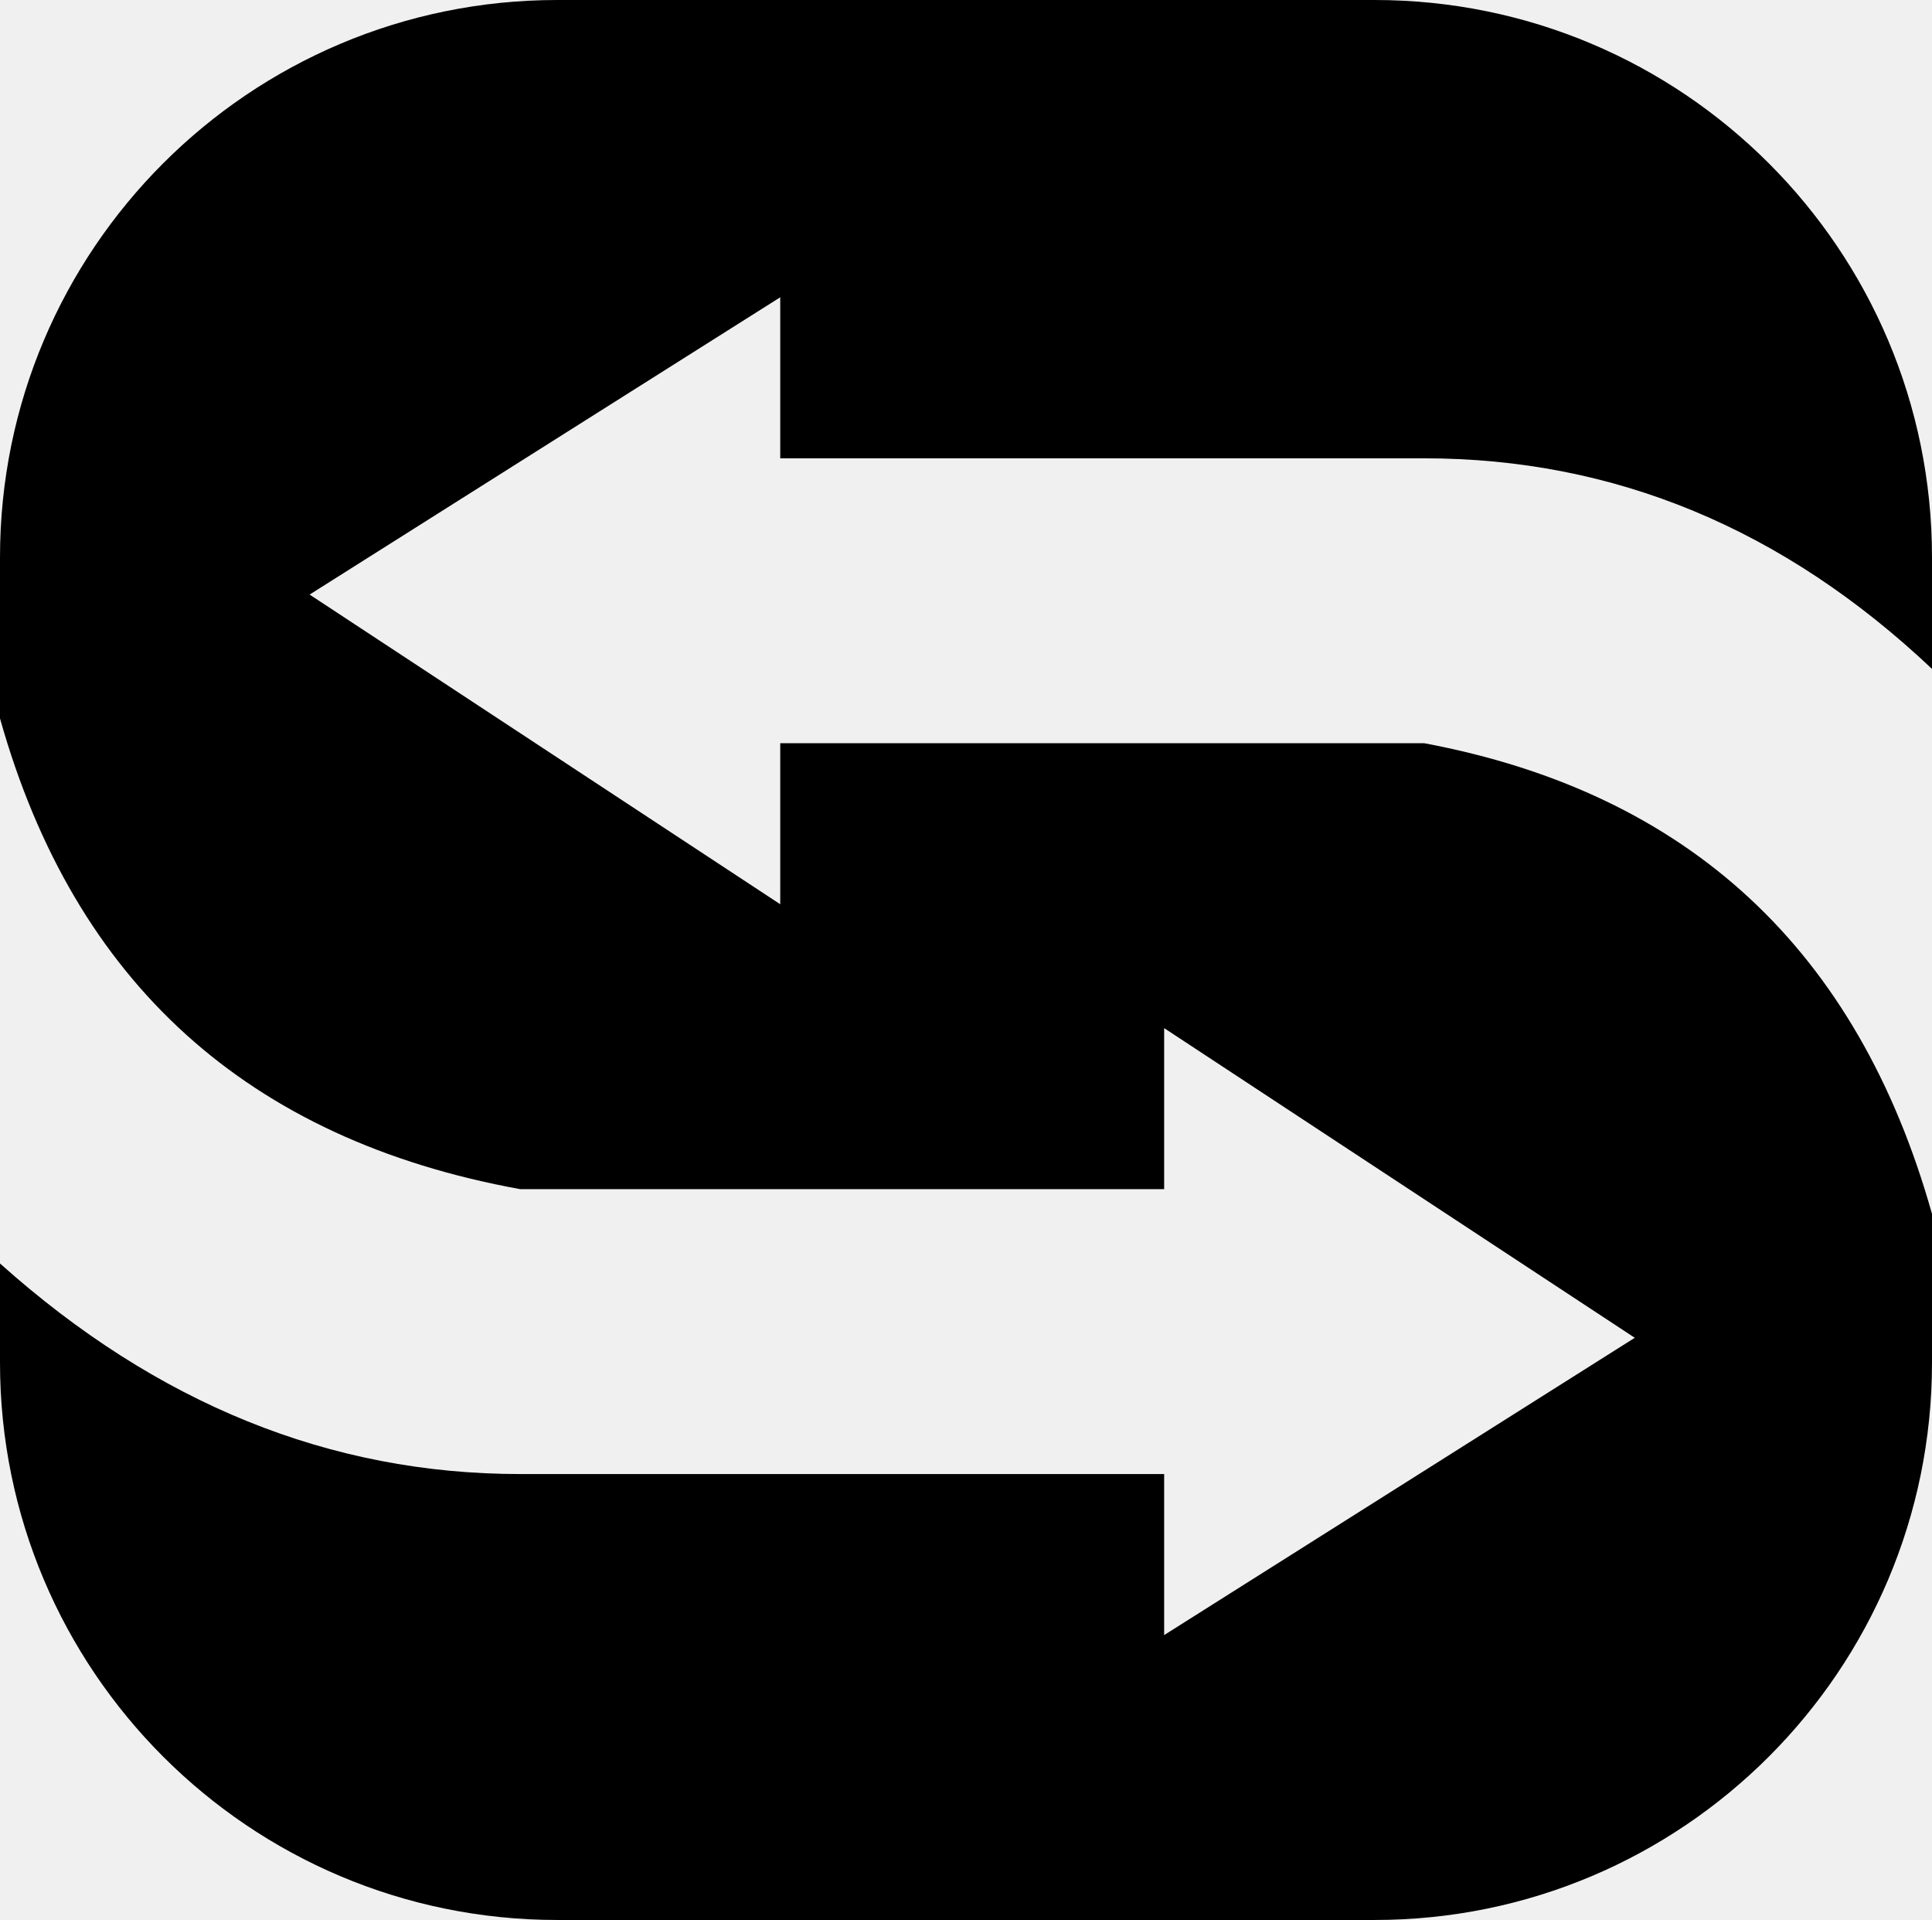
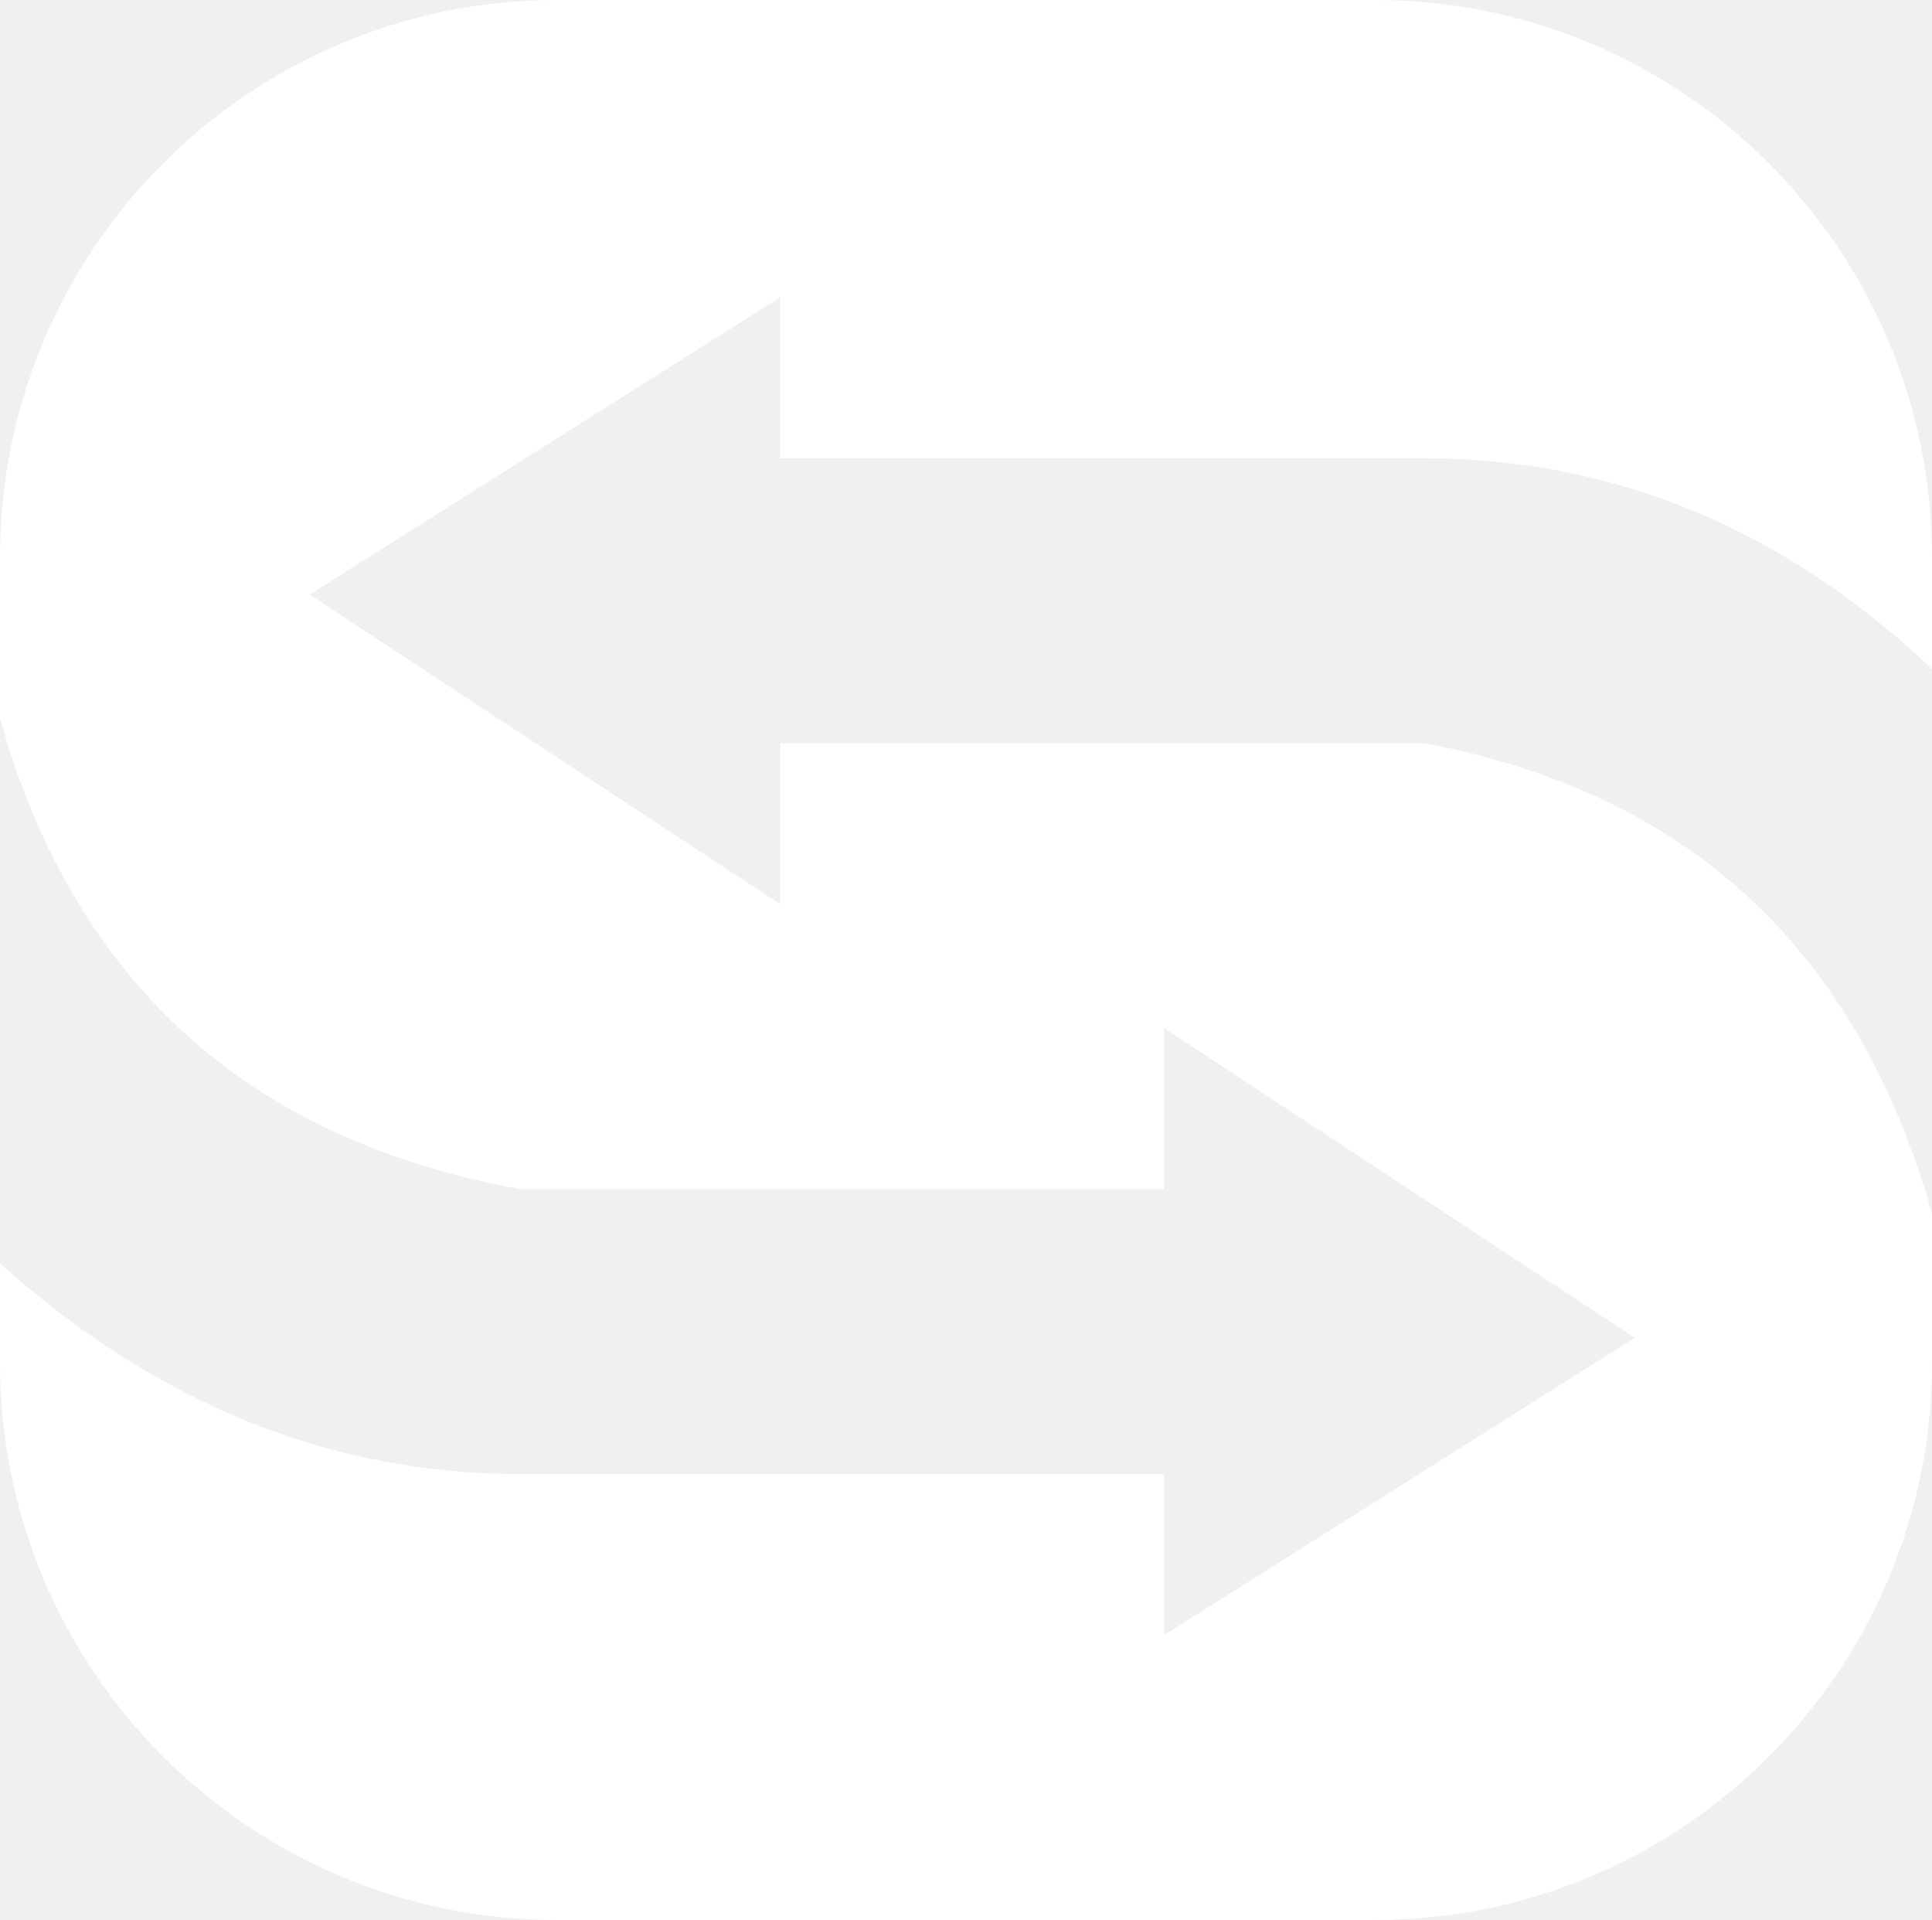
<svg xmlns="http://www.w3.org/2000/svg" width="156px" height="155px" viewBox="0 0 156 155" version="1.1">
  <g id="Page-1" stroke="none" stroke-width="1" fill="none" fill-rule="evenodd">
-     <g id="A" transform="translate(-80, -35)" fill="#000000">
+     <g id="A" transform="translate(-80, -35)" fill="#FFFFFF">
      <path d="M80,93 L80,80 C80,55.147 100.147,35 125,35 L191,35 C215.853,35 236,55.147 236,80 L236,89 C224,77.667 210.333,72 195,72 C179.667,72 162.333,72 143,72 L143,59 L105,83 L143,108 L143,95 L195,95 C216.333,99 230,111.667 236,133 L236,145 C236,169.853 215.853,190 191,190 L125,190 C100.147,190 80,169.853 80,145 L80,137 C92.667,148.333 106.667,154 122,154 C137.333,154 154.667,154 174,154 L174,167 L212,143 L174,118 L174,131 L122,131 C100,127 86,114.333 80,93 Z" id="Logo" />
    </g>
  </g>
</svg>
